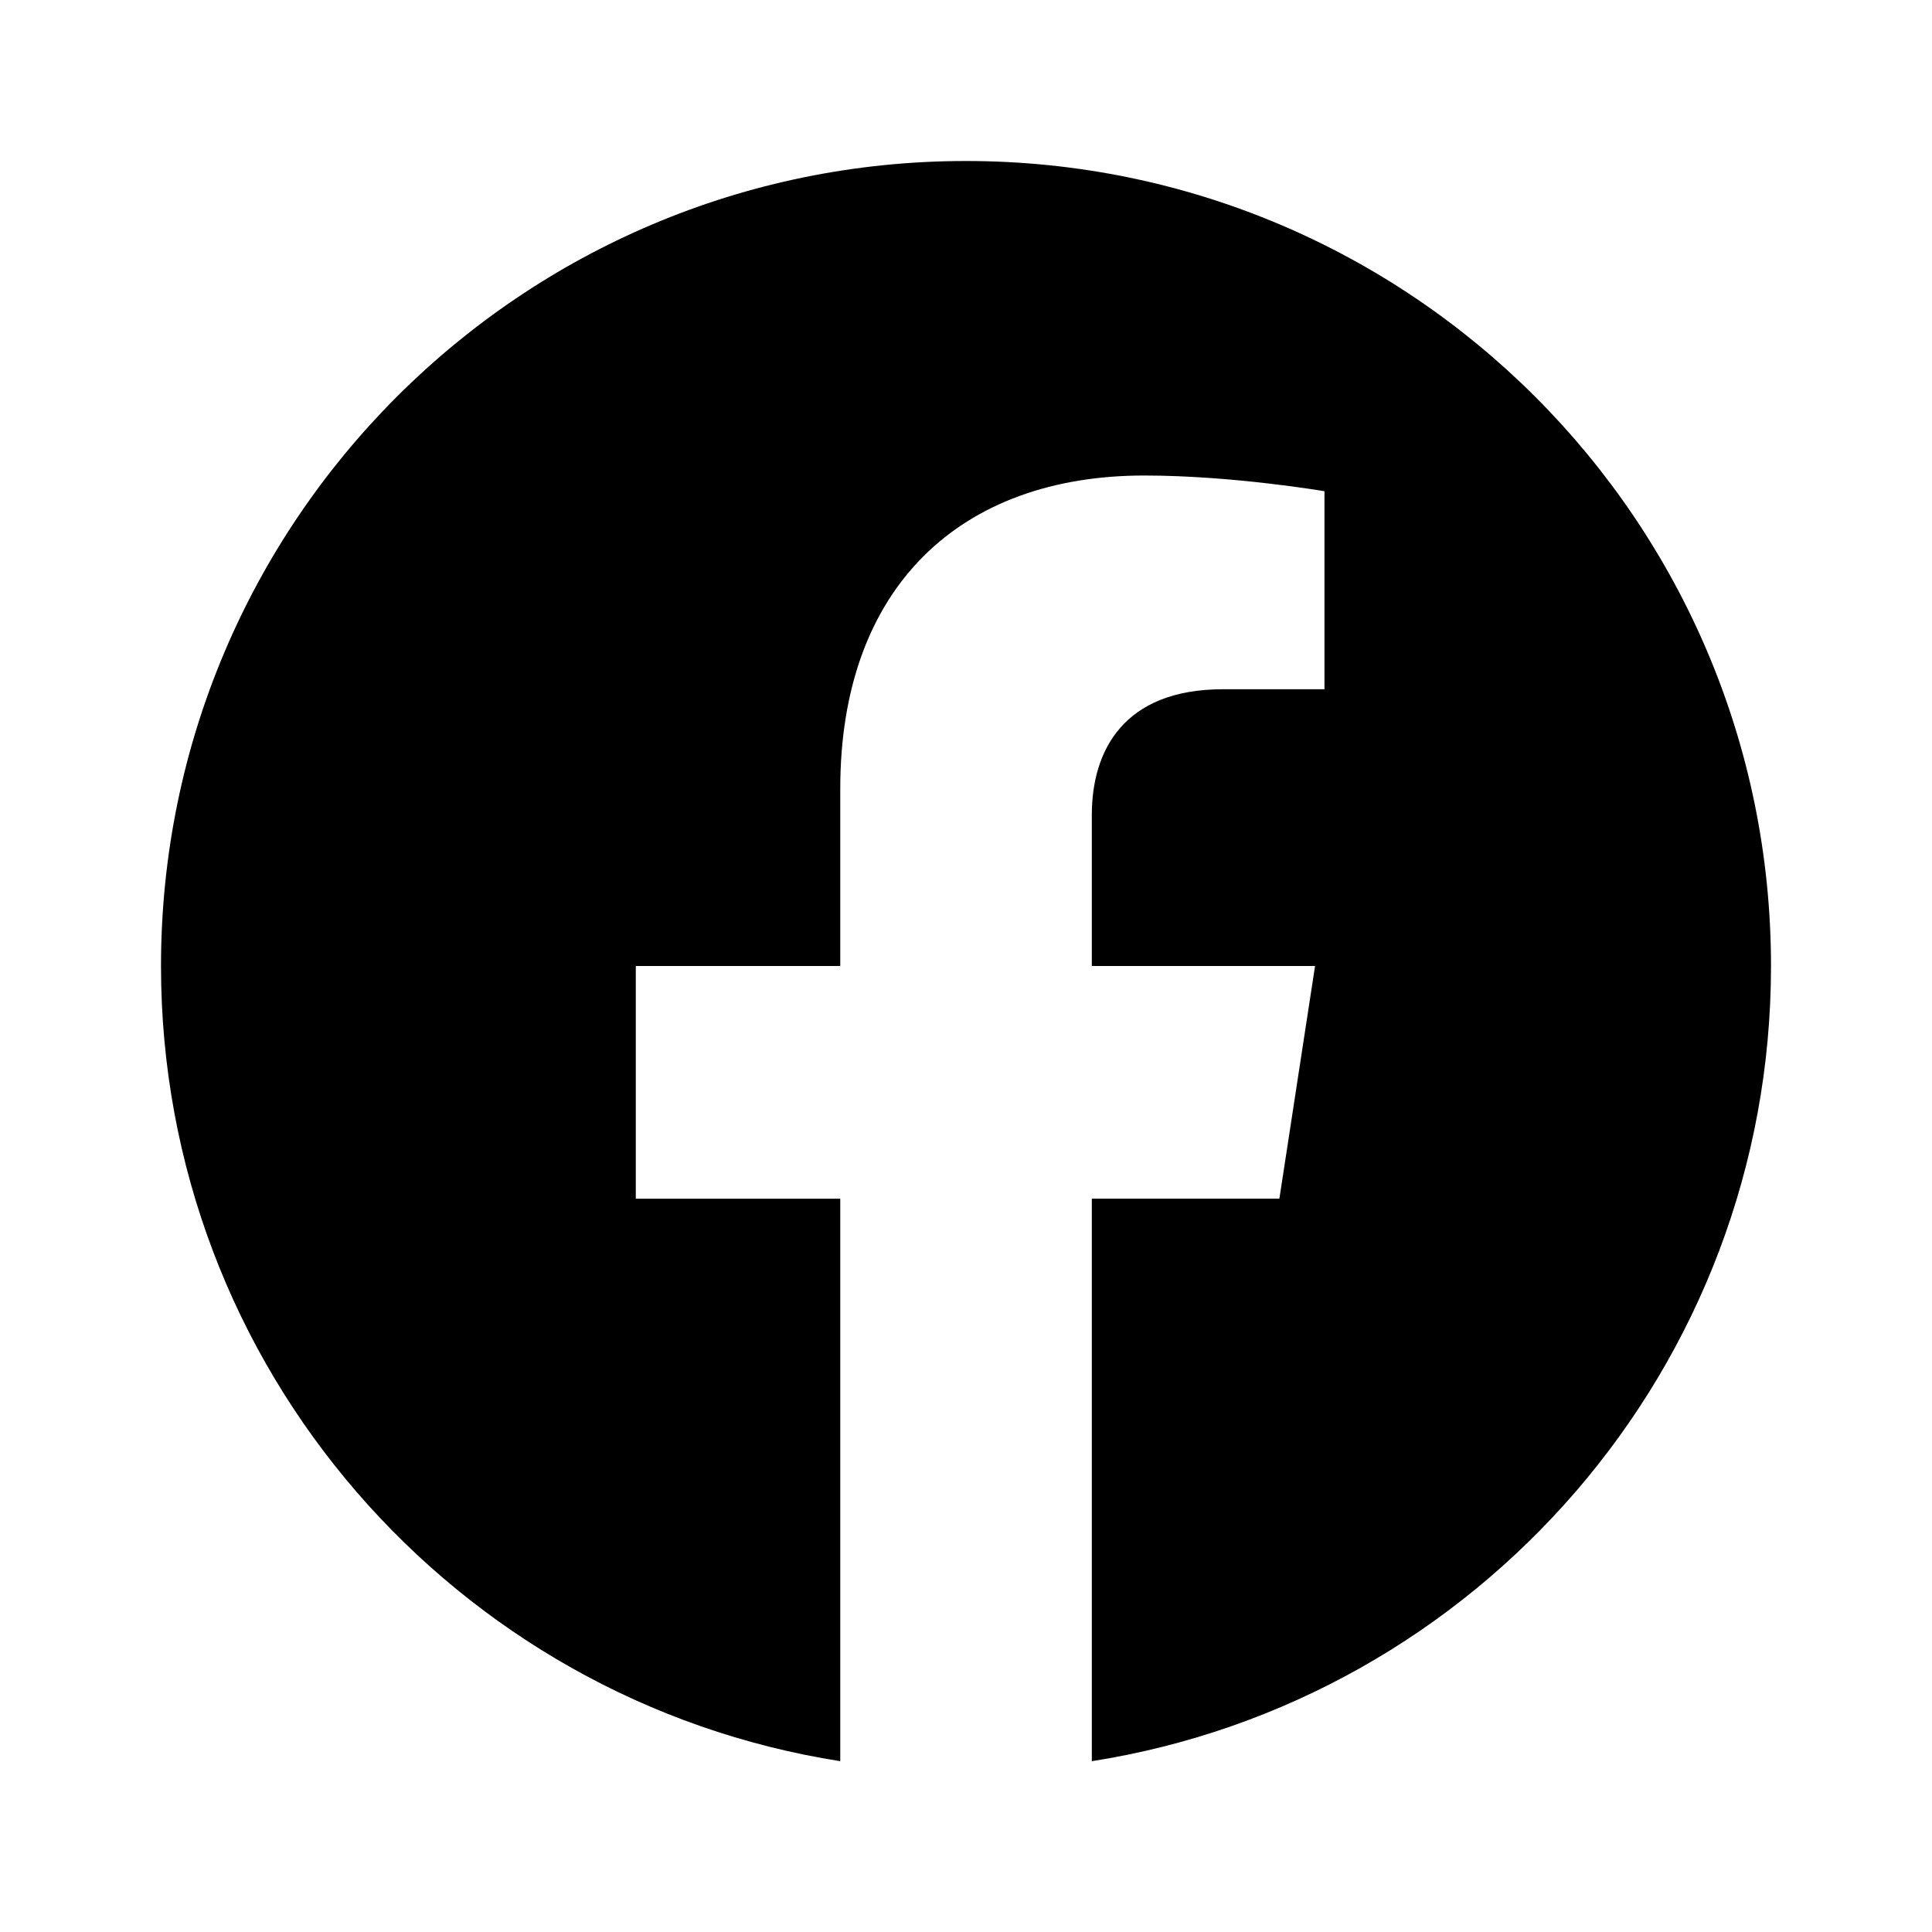
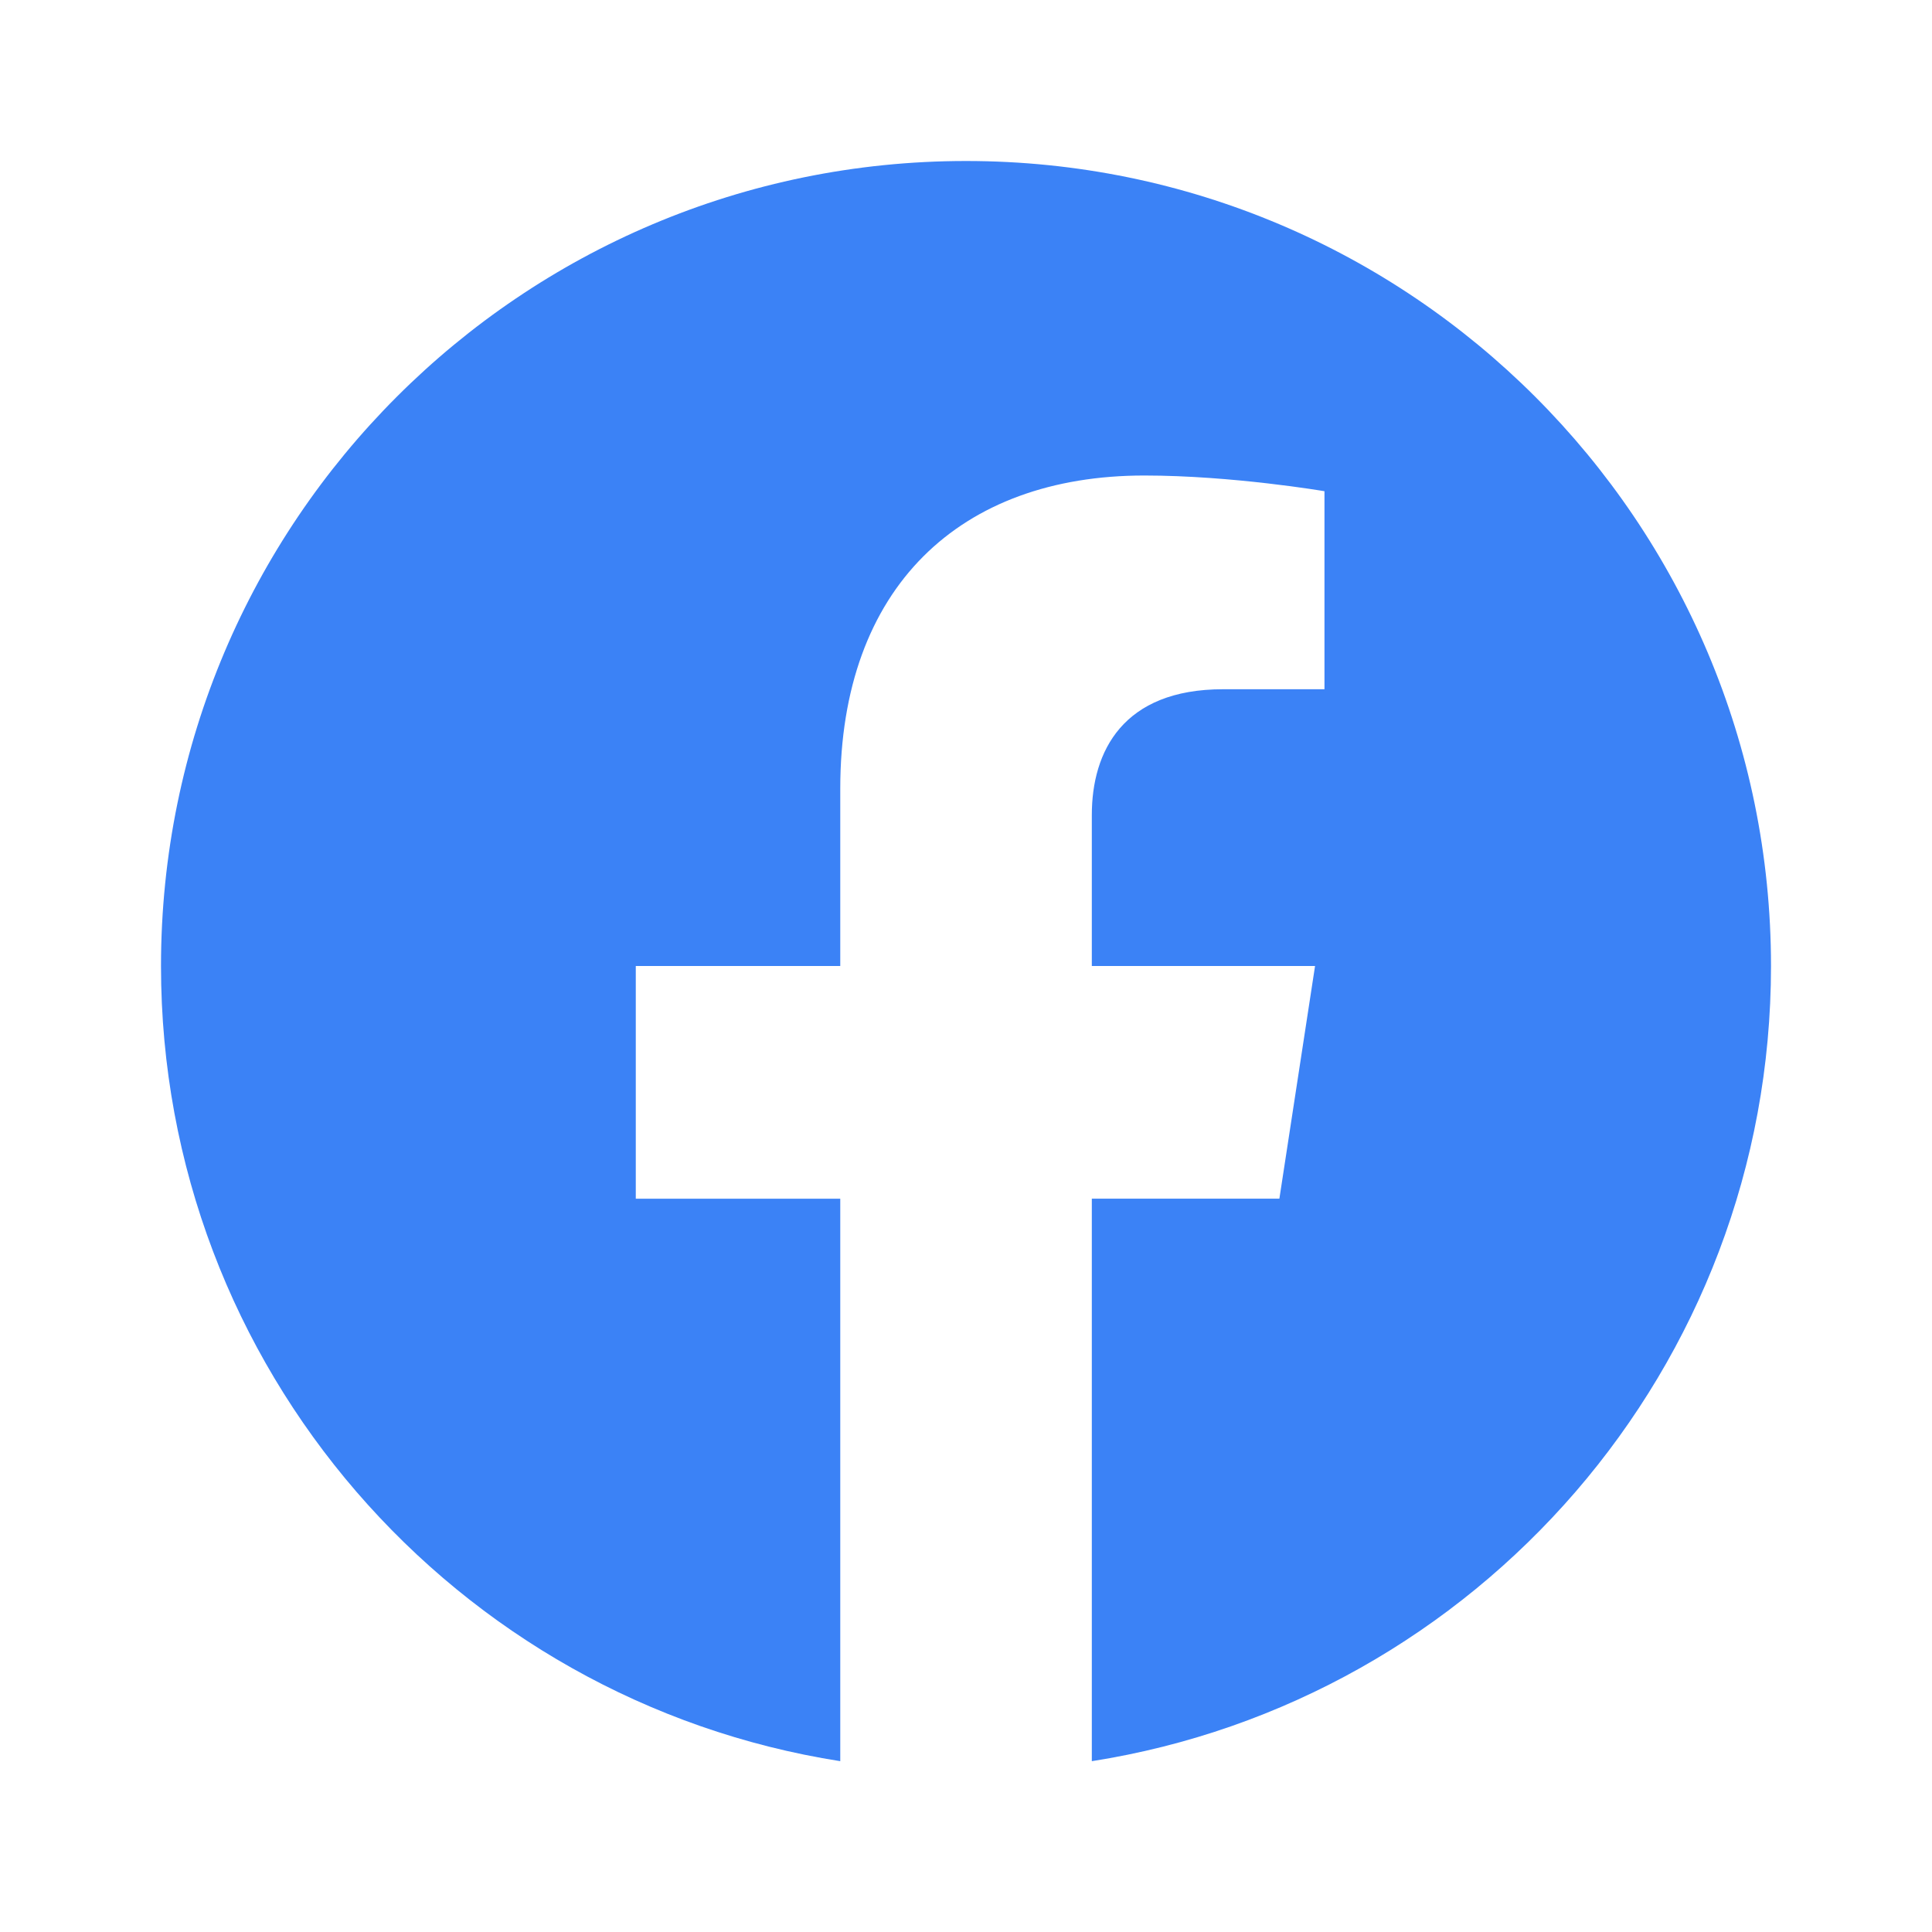
- <svg xmlns="http://www.w3.org/2000/svg" viewBox="0 0 24 24" aria-hidden="true">
+ <svg xmlns="http://www.w3.org/2000/svg" viewBox="0 0 24 24" aria-hidden="true" fill="#3b82f6">
  <path fill-rule="evenodd" d="M22 12c0-5.523-4.477-10-10-10S2 6.477 2 12c0 4.991 3.657 9.128 8.438 9.878v-6.987h-2.54V12h2.54V9.797c0-2.506 1.492-3.89 3.777-3.89 1.094 0 2.238.195 2.238.195v2.46h-1.26c-1.243 0-1.63.771-1.63 1.562V12h2.773l-.443 2.89h-2.33v6.988C18.343 21.128 22 16.991 22 12z" clip-rule="evenodd" />
</svg>
